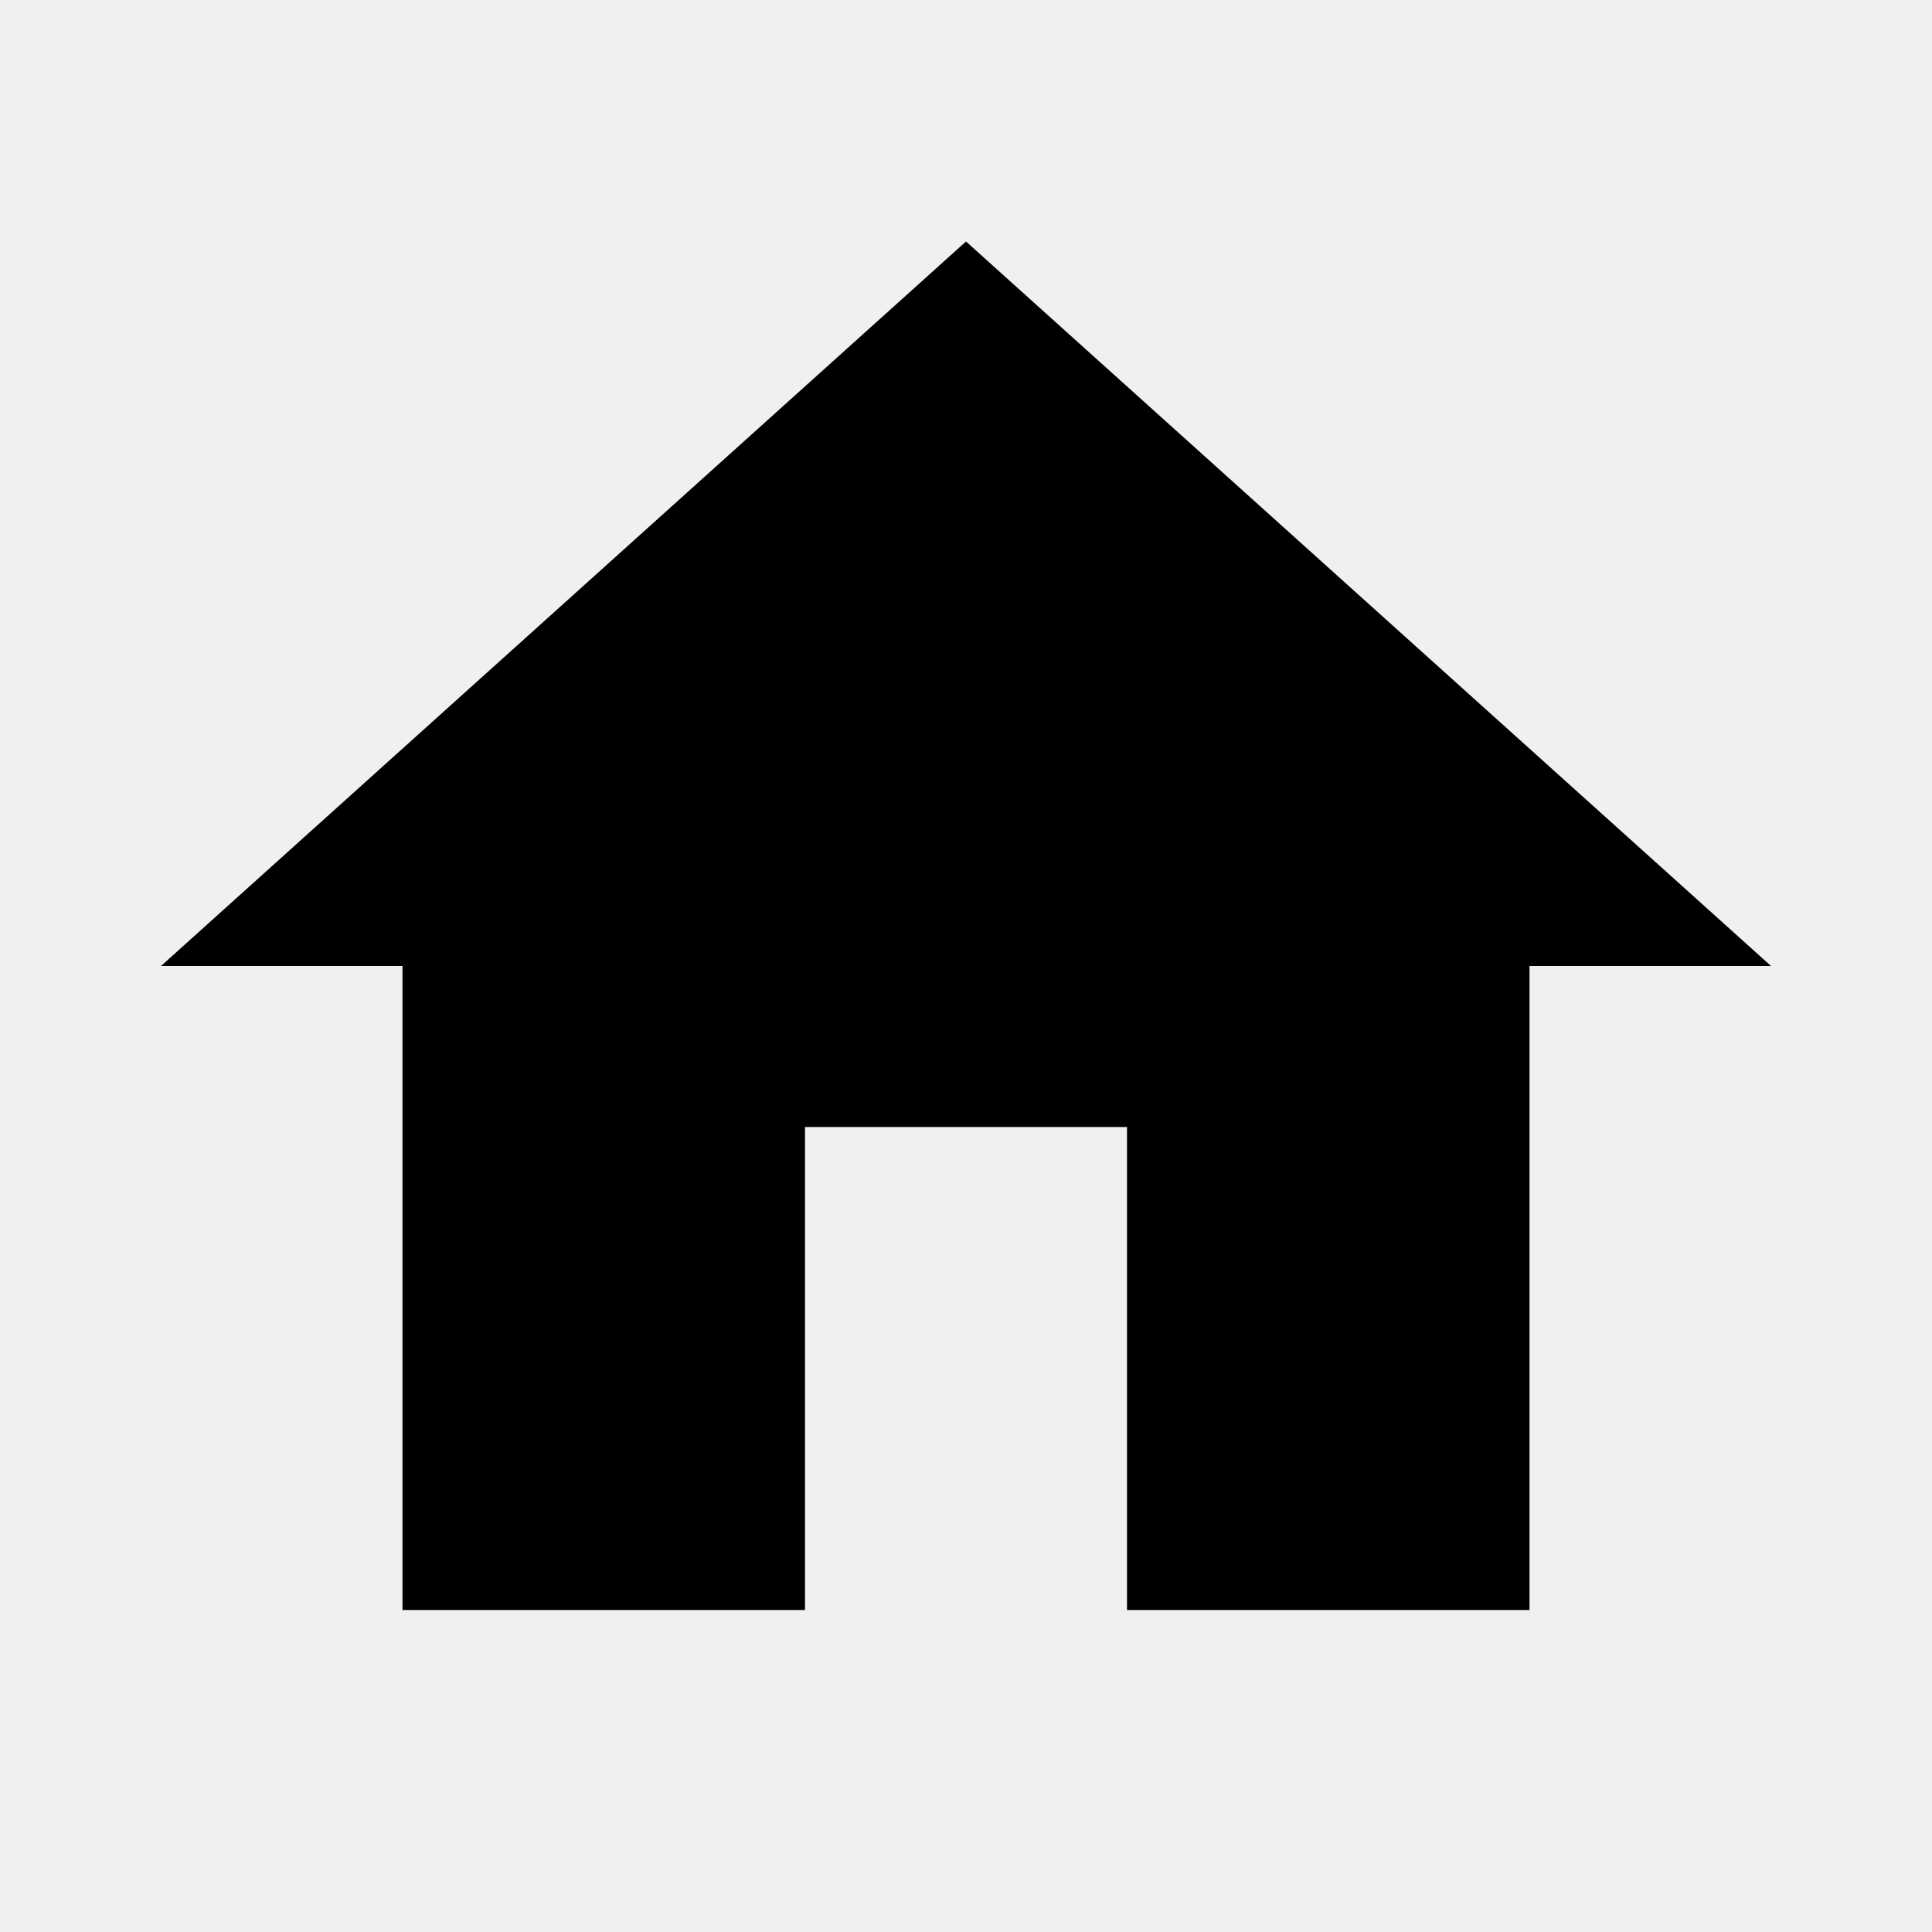
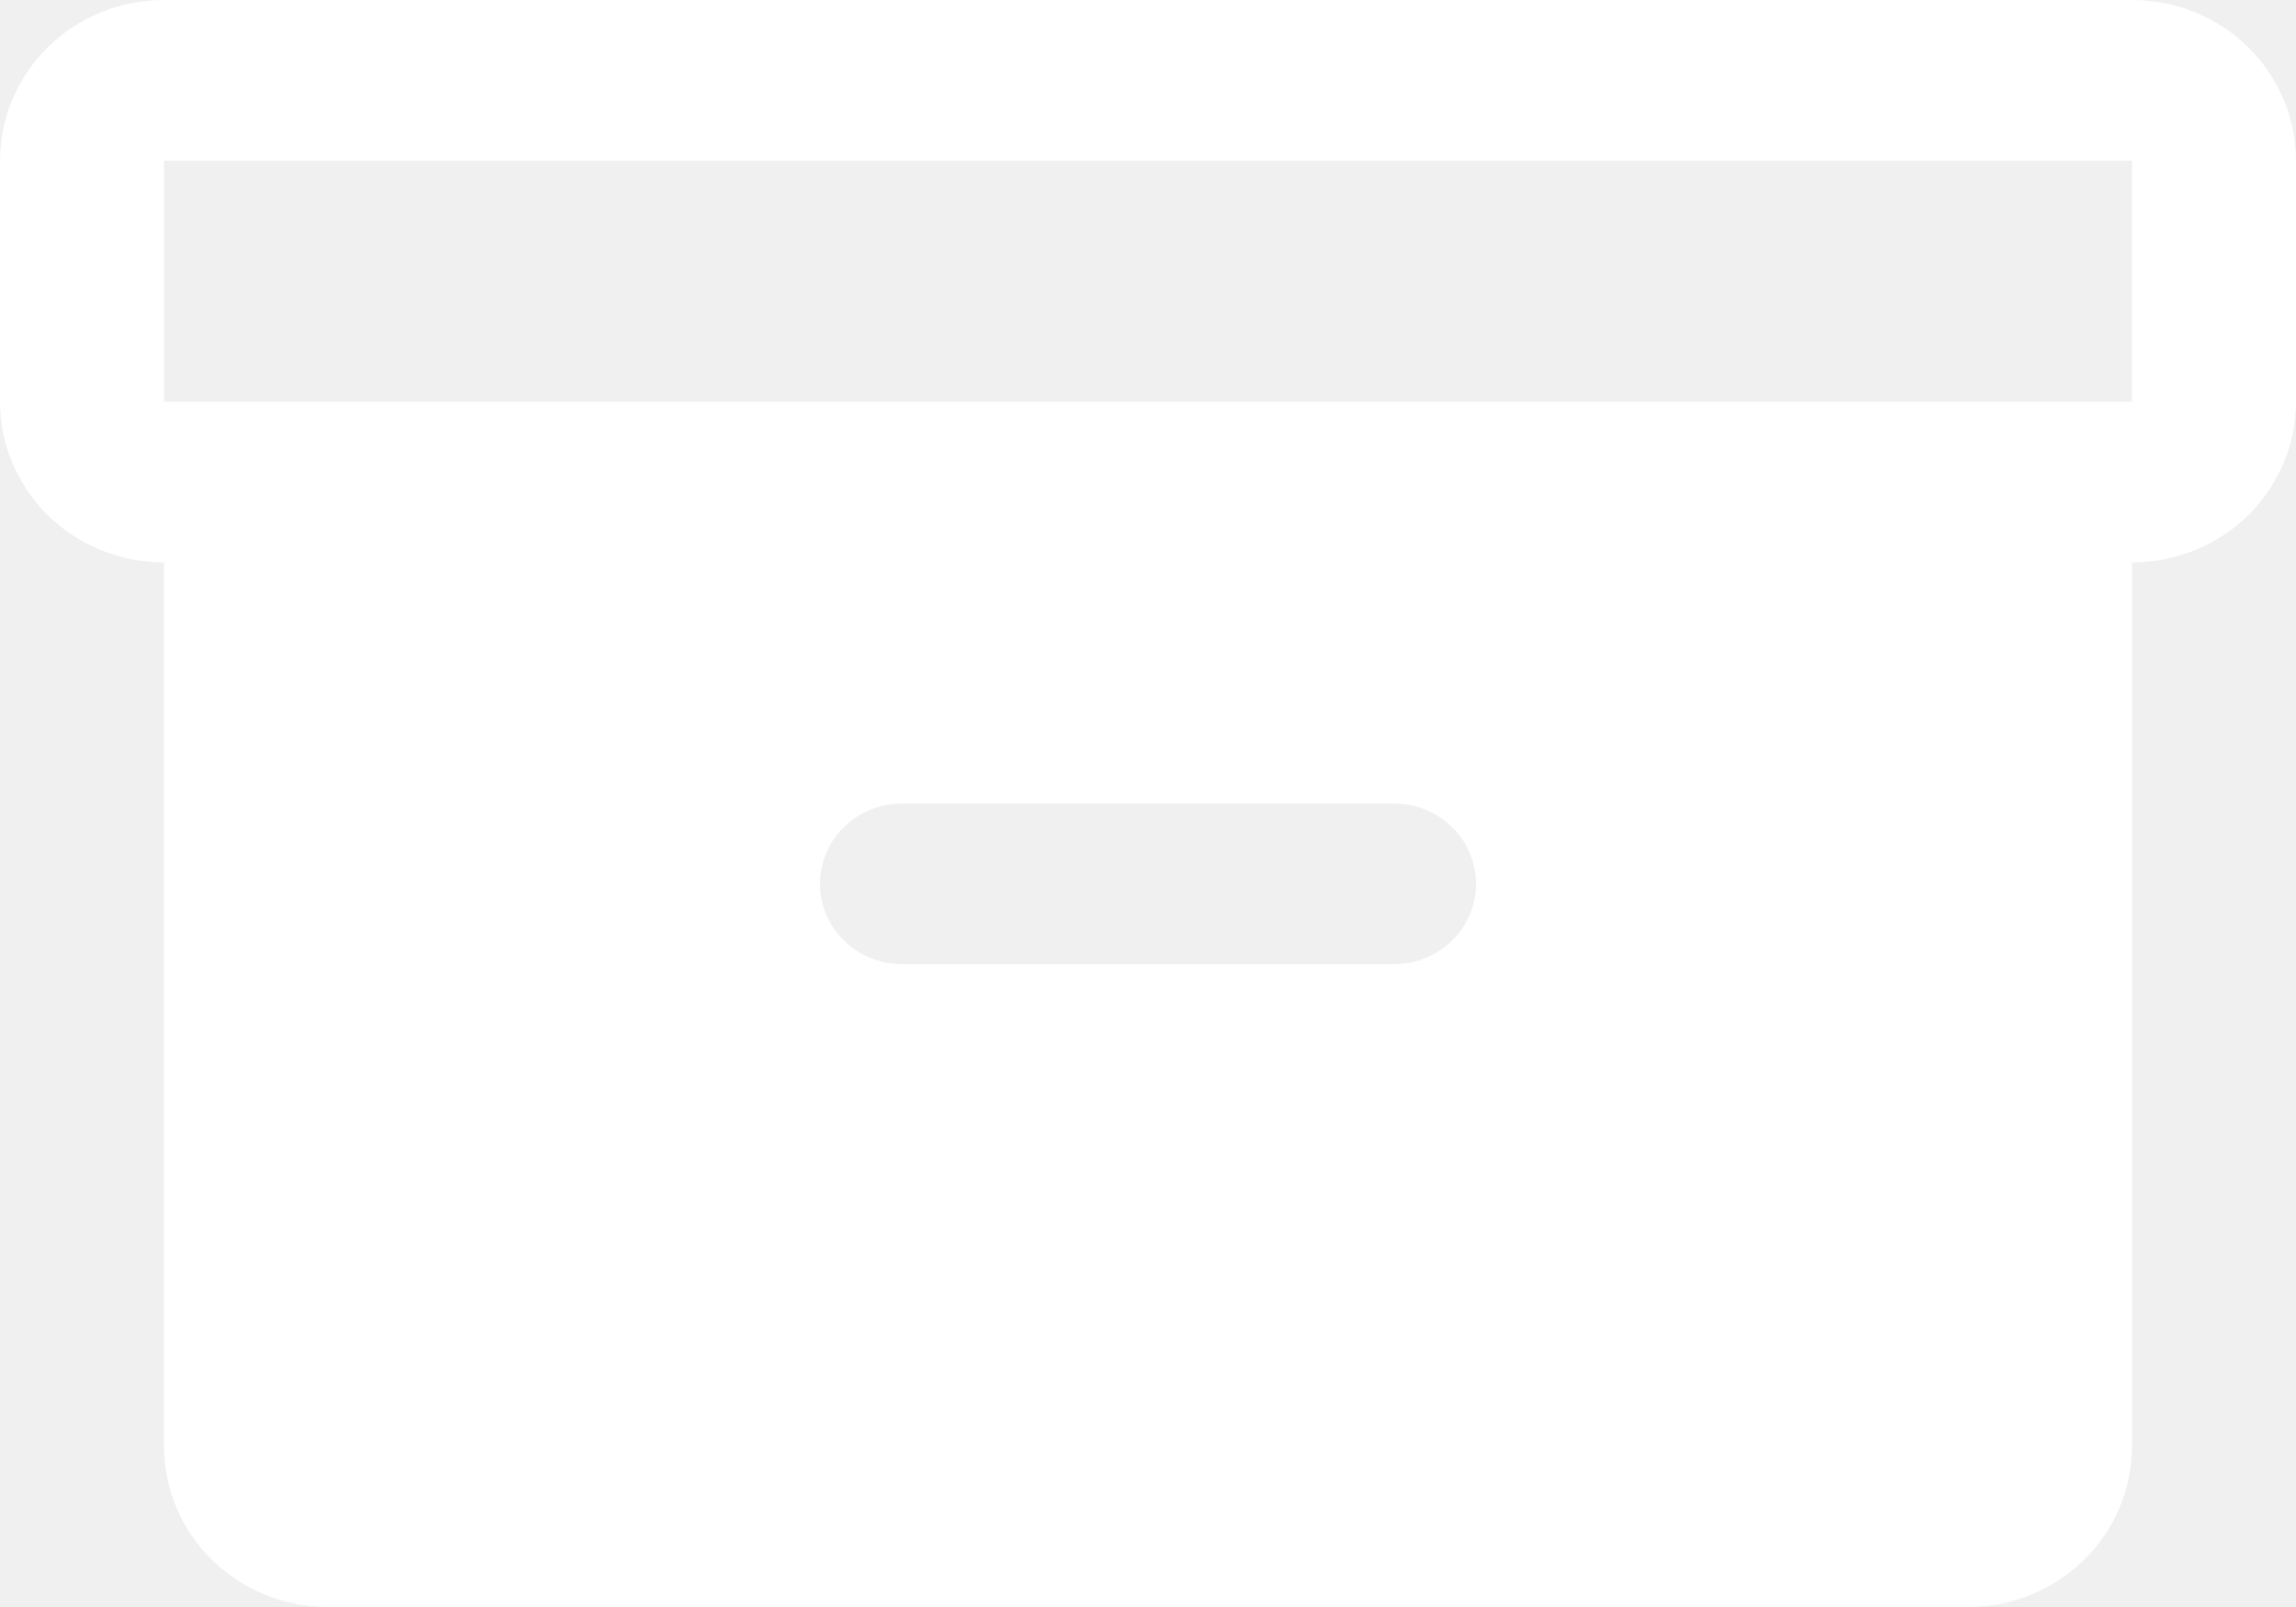
- <svg xmlns="http://www.w3.org/2000/svg" aria-hidden="true" role="img" width="1em" height="1em" viewBox="0 0 24 24" class="iconify iconify--mdi">
-   <path fill="currentColor" d="M10 20v-6h4v6h5v-8h3L12 3L2 12h3v8h5Z" />
+ <svg xmlns="http://www.w3.org/2000/svg" width="20" height="14" viewBox="0 0 20 14" fill="none">
+   <path d="M18.571 0H1.429C1.05 0 0.686 0.147 0.418 0.41C0.151 0.673 0 1.029 0 1.4V3.5C0 3.871 0.151 4.227 0.418 4.49C0.686 4.753 1.05 4.9 1.429 4.9V12.6C1.429 12.971 1.579 13.327 1.847 13.59C2.115 13.852 2.478 14 2.857 14H17.143C17.522 14 17.885 13.852 18.153 13.59C18.421 13.327 18.571 12.971 18.571 12.6V4.9C18.95 4.9 19.314 4.753 19.582 4.49C19.849 4.227 20 3.871 20 3.5V1.4C20 1.029 19.849 0.673 19.582 0.41C19.314 0.147 18.95 0 18.571 0ZM12.143 8.4H7.857C7.668 8.4 7.486 8.326 7.352 8.195C7.218 8.064 7.143 7.886 7.143 7.7C7.143 7.514 7.218 7.336 7.352 7.205C7.486 7.074 7.668 7 7.857 7H12.143C12.332 7 12.514 7.074 12.648 7.205C12.782 7.336 12.857 7.514 12.857 7.7C12.857 7.886 12.782 8.064 12.648 8.195C12.514 8.326 12.332 8.4 12.143 8.4ZM18.571 3.5H1.429V1.4H18.571V3.5Z" fill="white" />
</svg>
